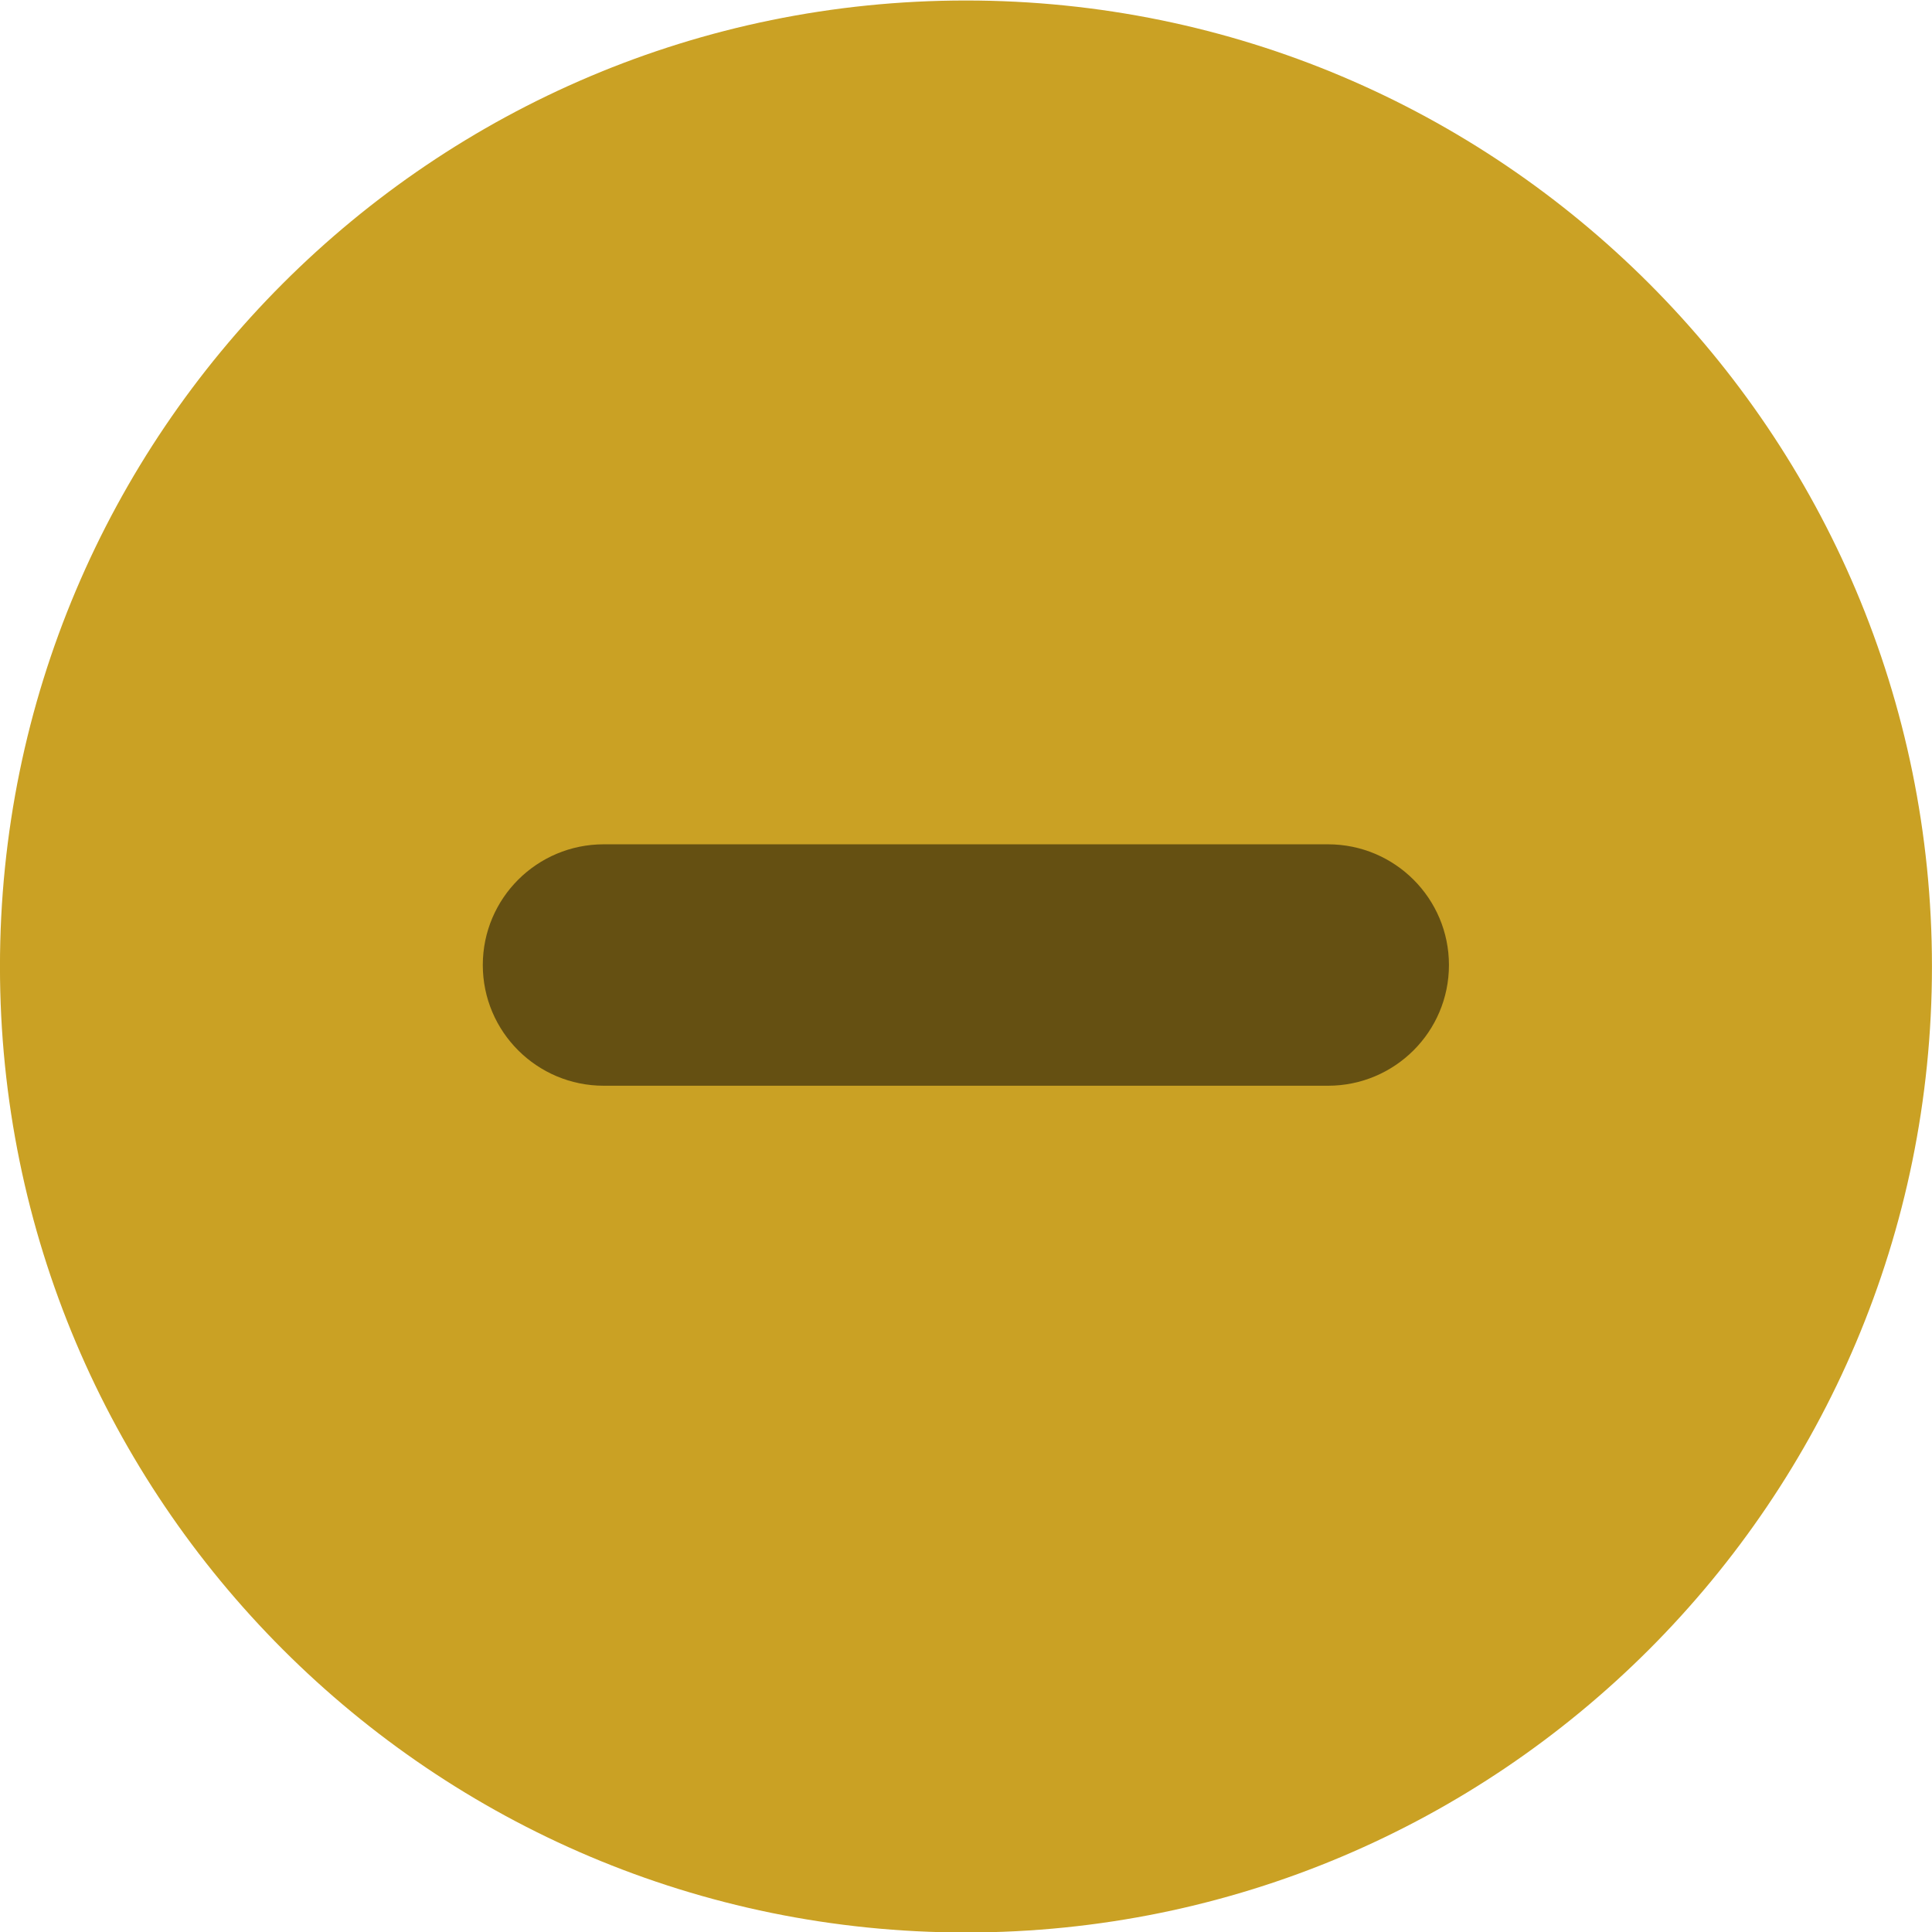
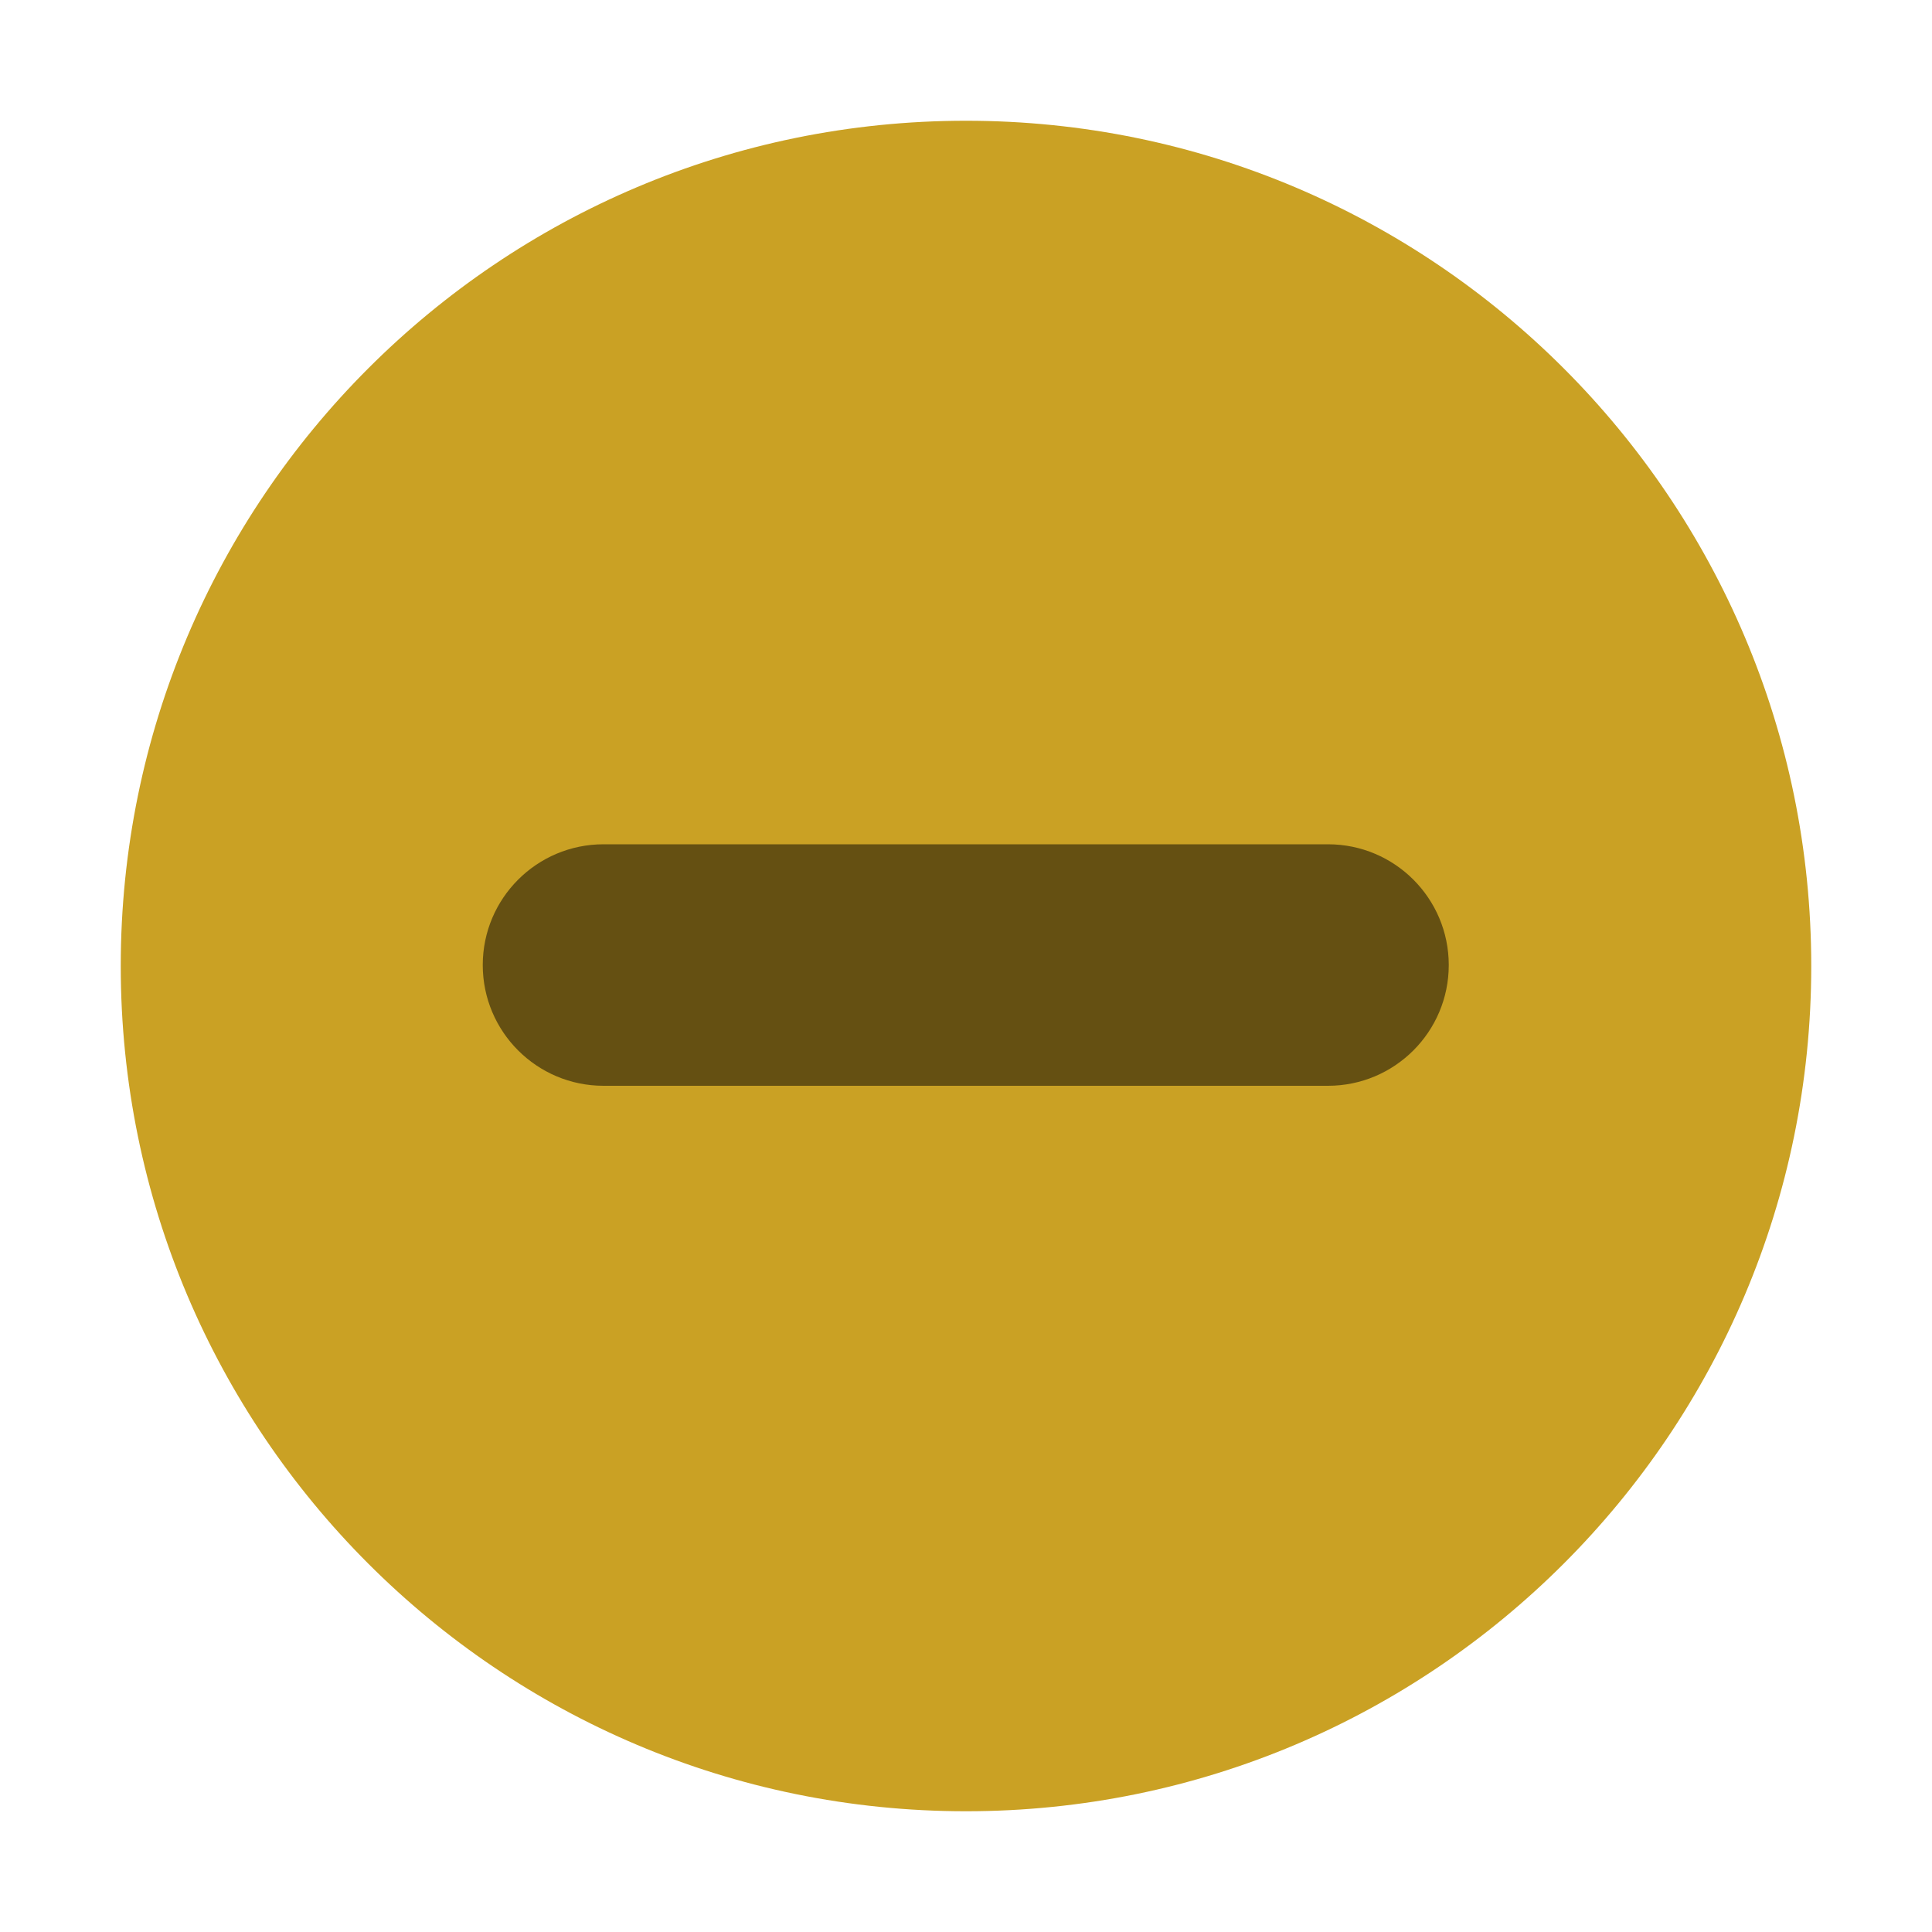
- <svg xmlns="http://www.w3.org/2000/svg" width="16" height="16" version="1.1">
-   <g transform="matrix(3.7795,0,0,3.7795,-265,-585.52)">
-     <g transform="matrix(.26465 0 0 .26465 70.643 154.92)" enable-background="new">
-       <g transform="translate(-5,-1033.4)" fill-rule="evenodd">
-         <path d="m11.003 1049.4c4.417 0 7.998-3.581 7.998-7.998 0-4.417-3.581-7.998-7.998-7.998-4.417 0-7.998 3.581-7.998 7.998 0 4.417 3.581 7.998 7.998 7.998" fill="#caa124" stroke-width=".889" />
-       </g>
-     </g>
-     <rect x="71.173" y="156.77" width="2.117" height=".529" ry=".265" opacity=".5" />
-   </g>
+ <svg xmlns="http://www.w3.org/2000/svg" width="16" height="16" version="1.1" id="svg1920">
+   <defs id="defs1924" />
+   <path d="M 8,15 C 11.866,15 15,11.866 15,8 15,4.134 11.866,1 8,1 c -3.866,0 -7,3.134 -7,7 0,3.866 3.134,7 7,7" fill="#caa124" stroke-width="0.778" id="path1910" style="fill-rule:evenodd" />
+   <rect x="3.998" y="6.992" width="8" height="2" ry="1" opacity="0.5" id="rect1916" style="stroke-width:3.78" />
</svg>
